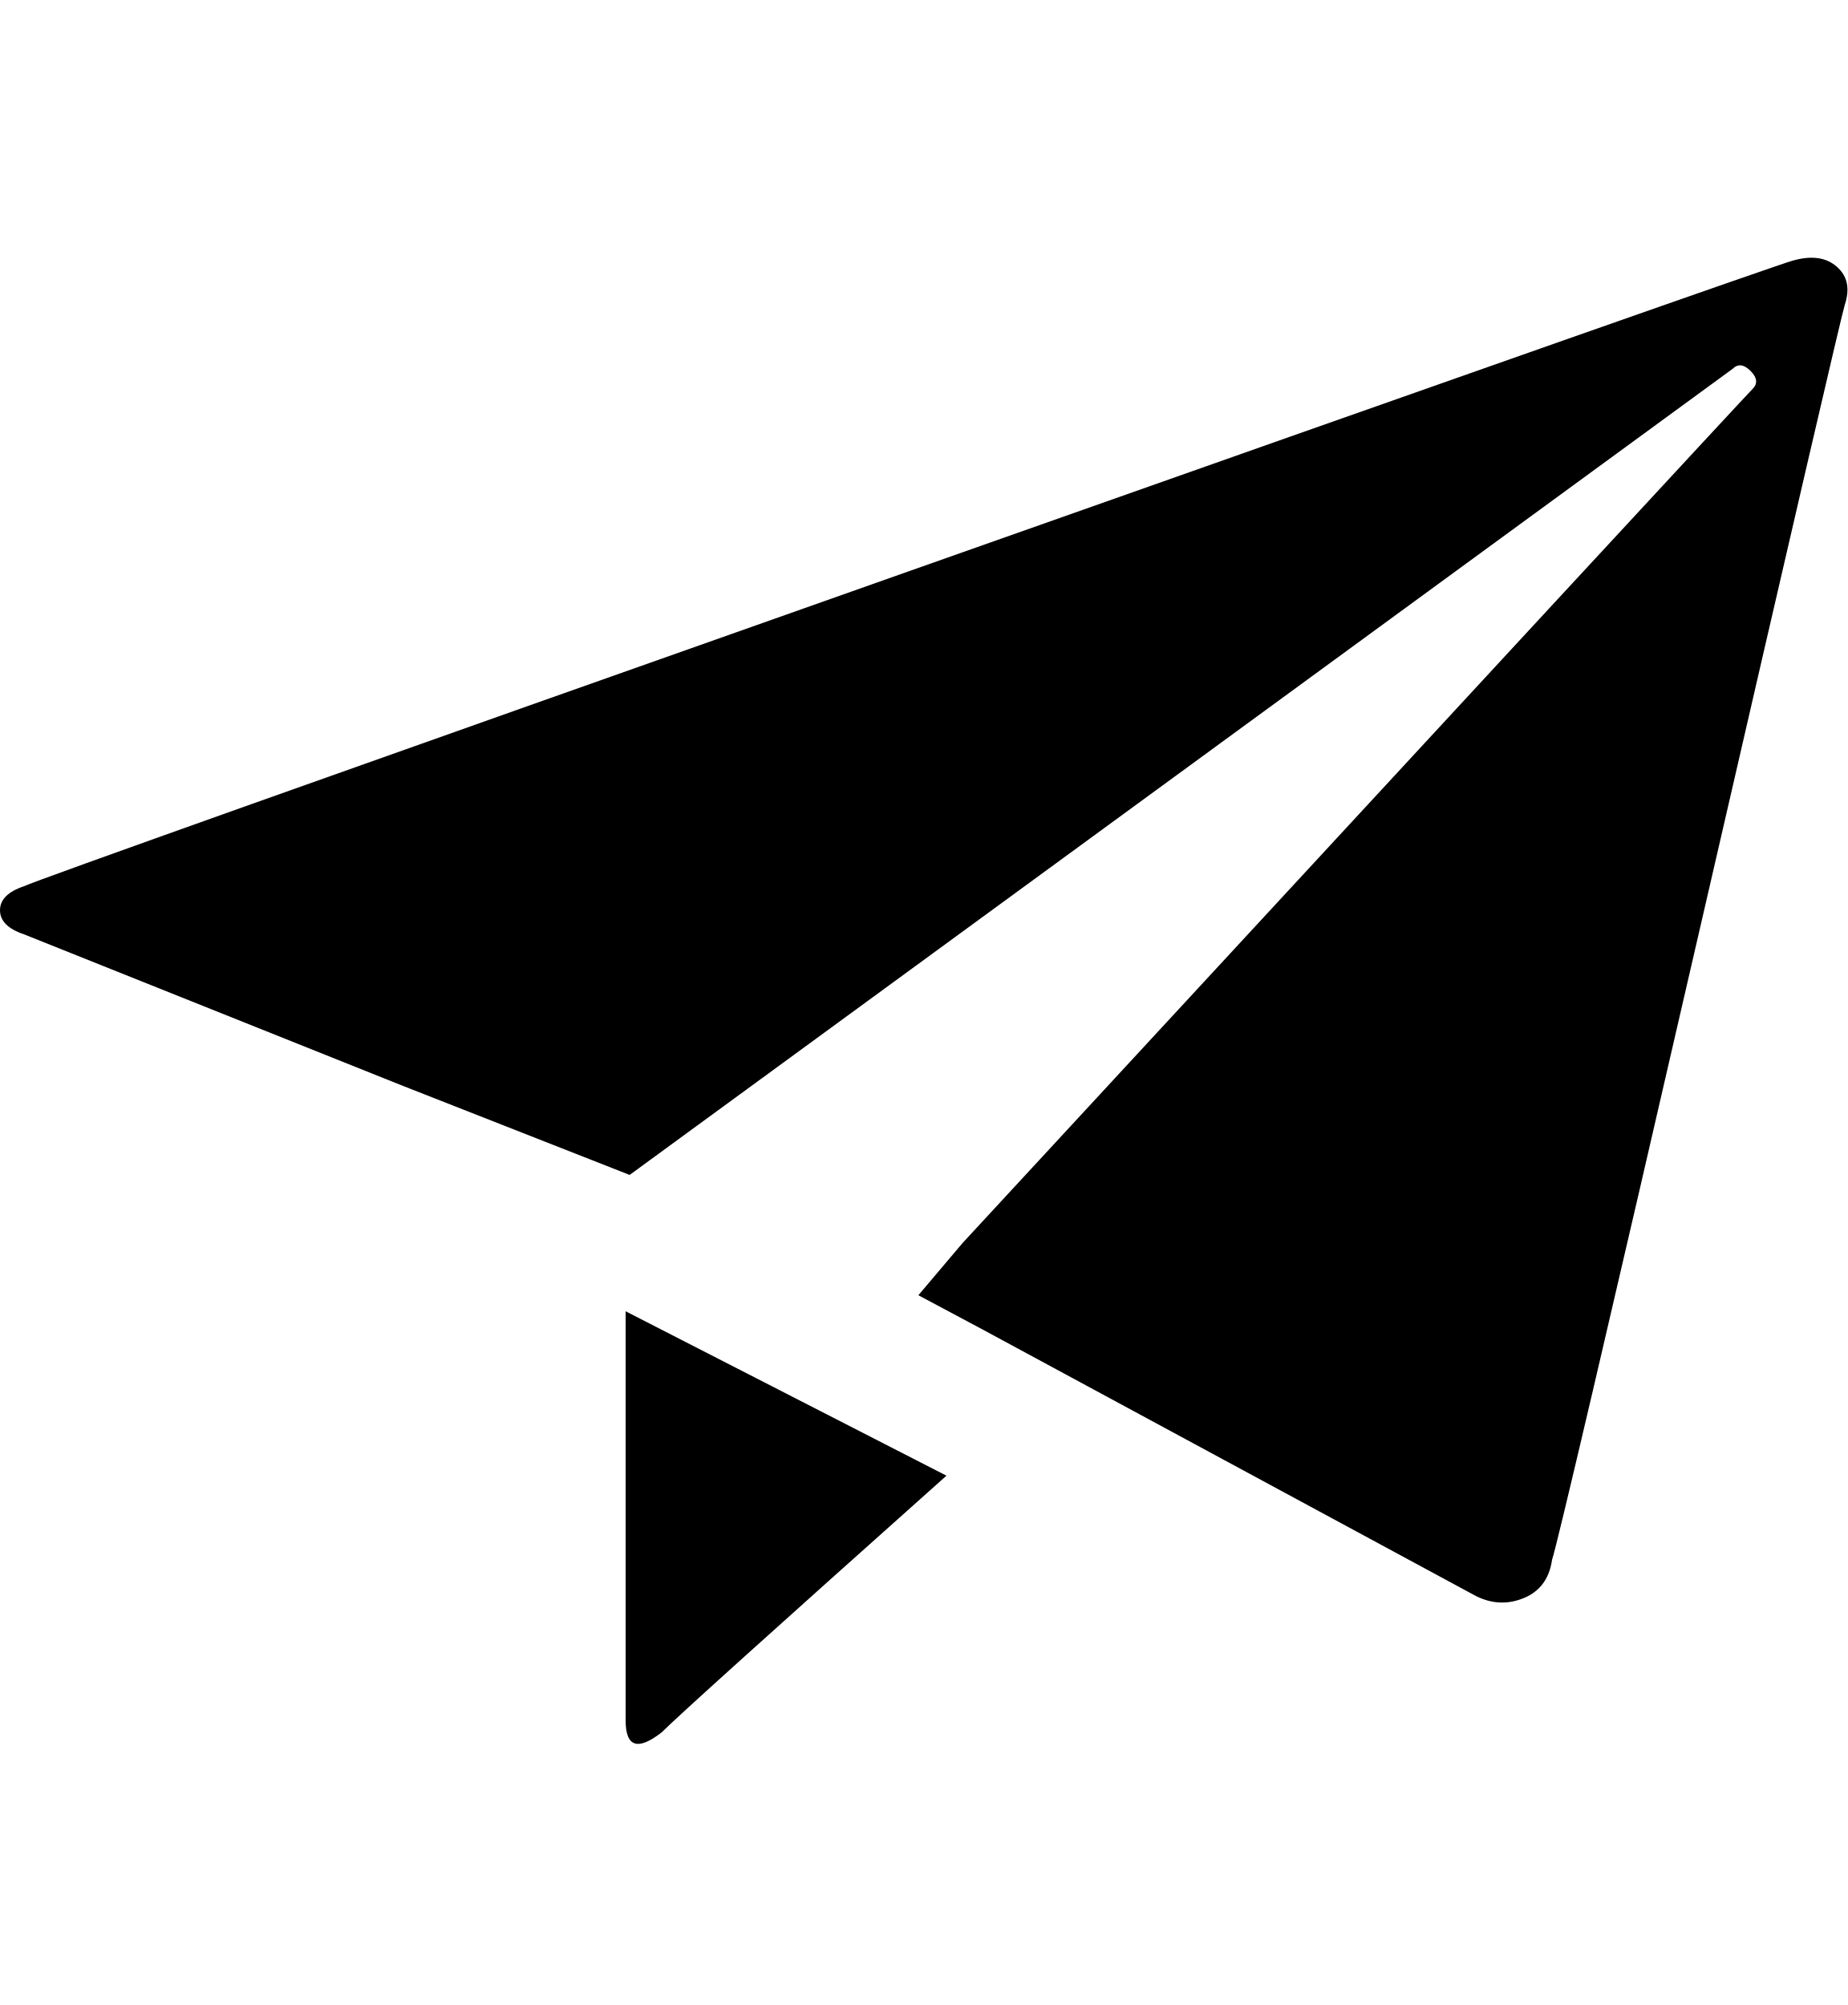
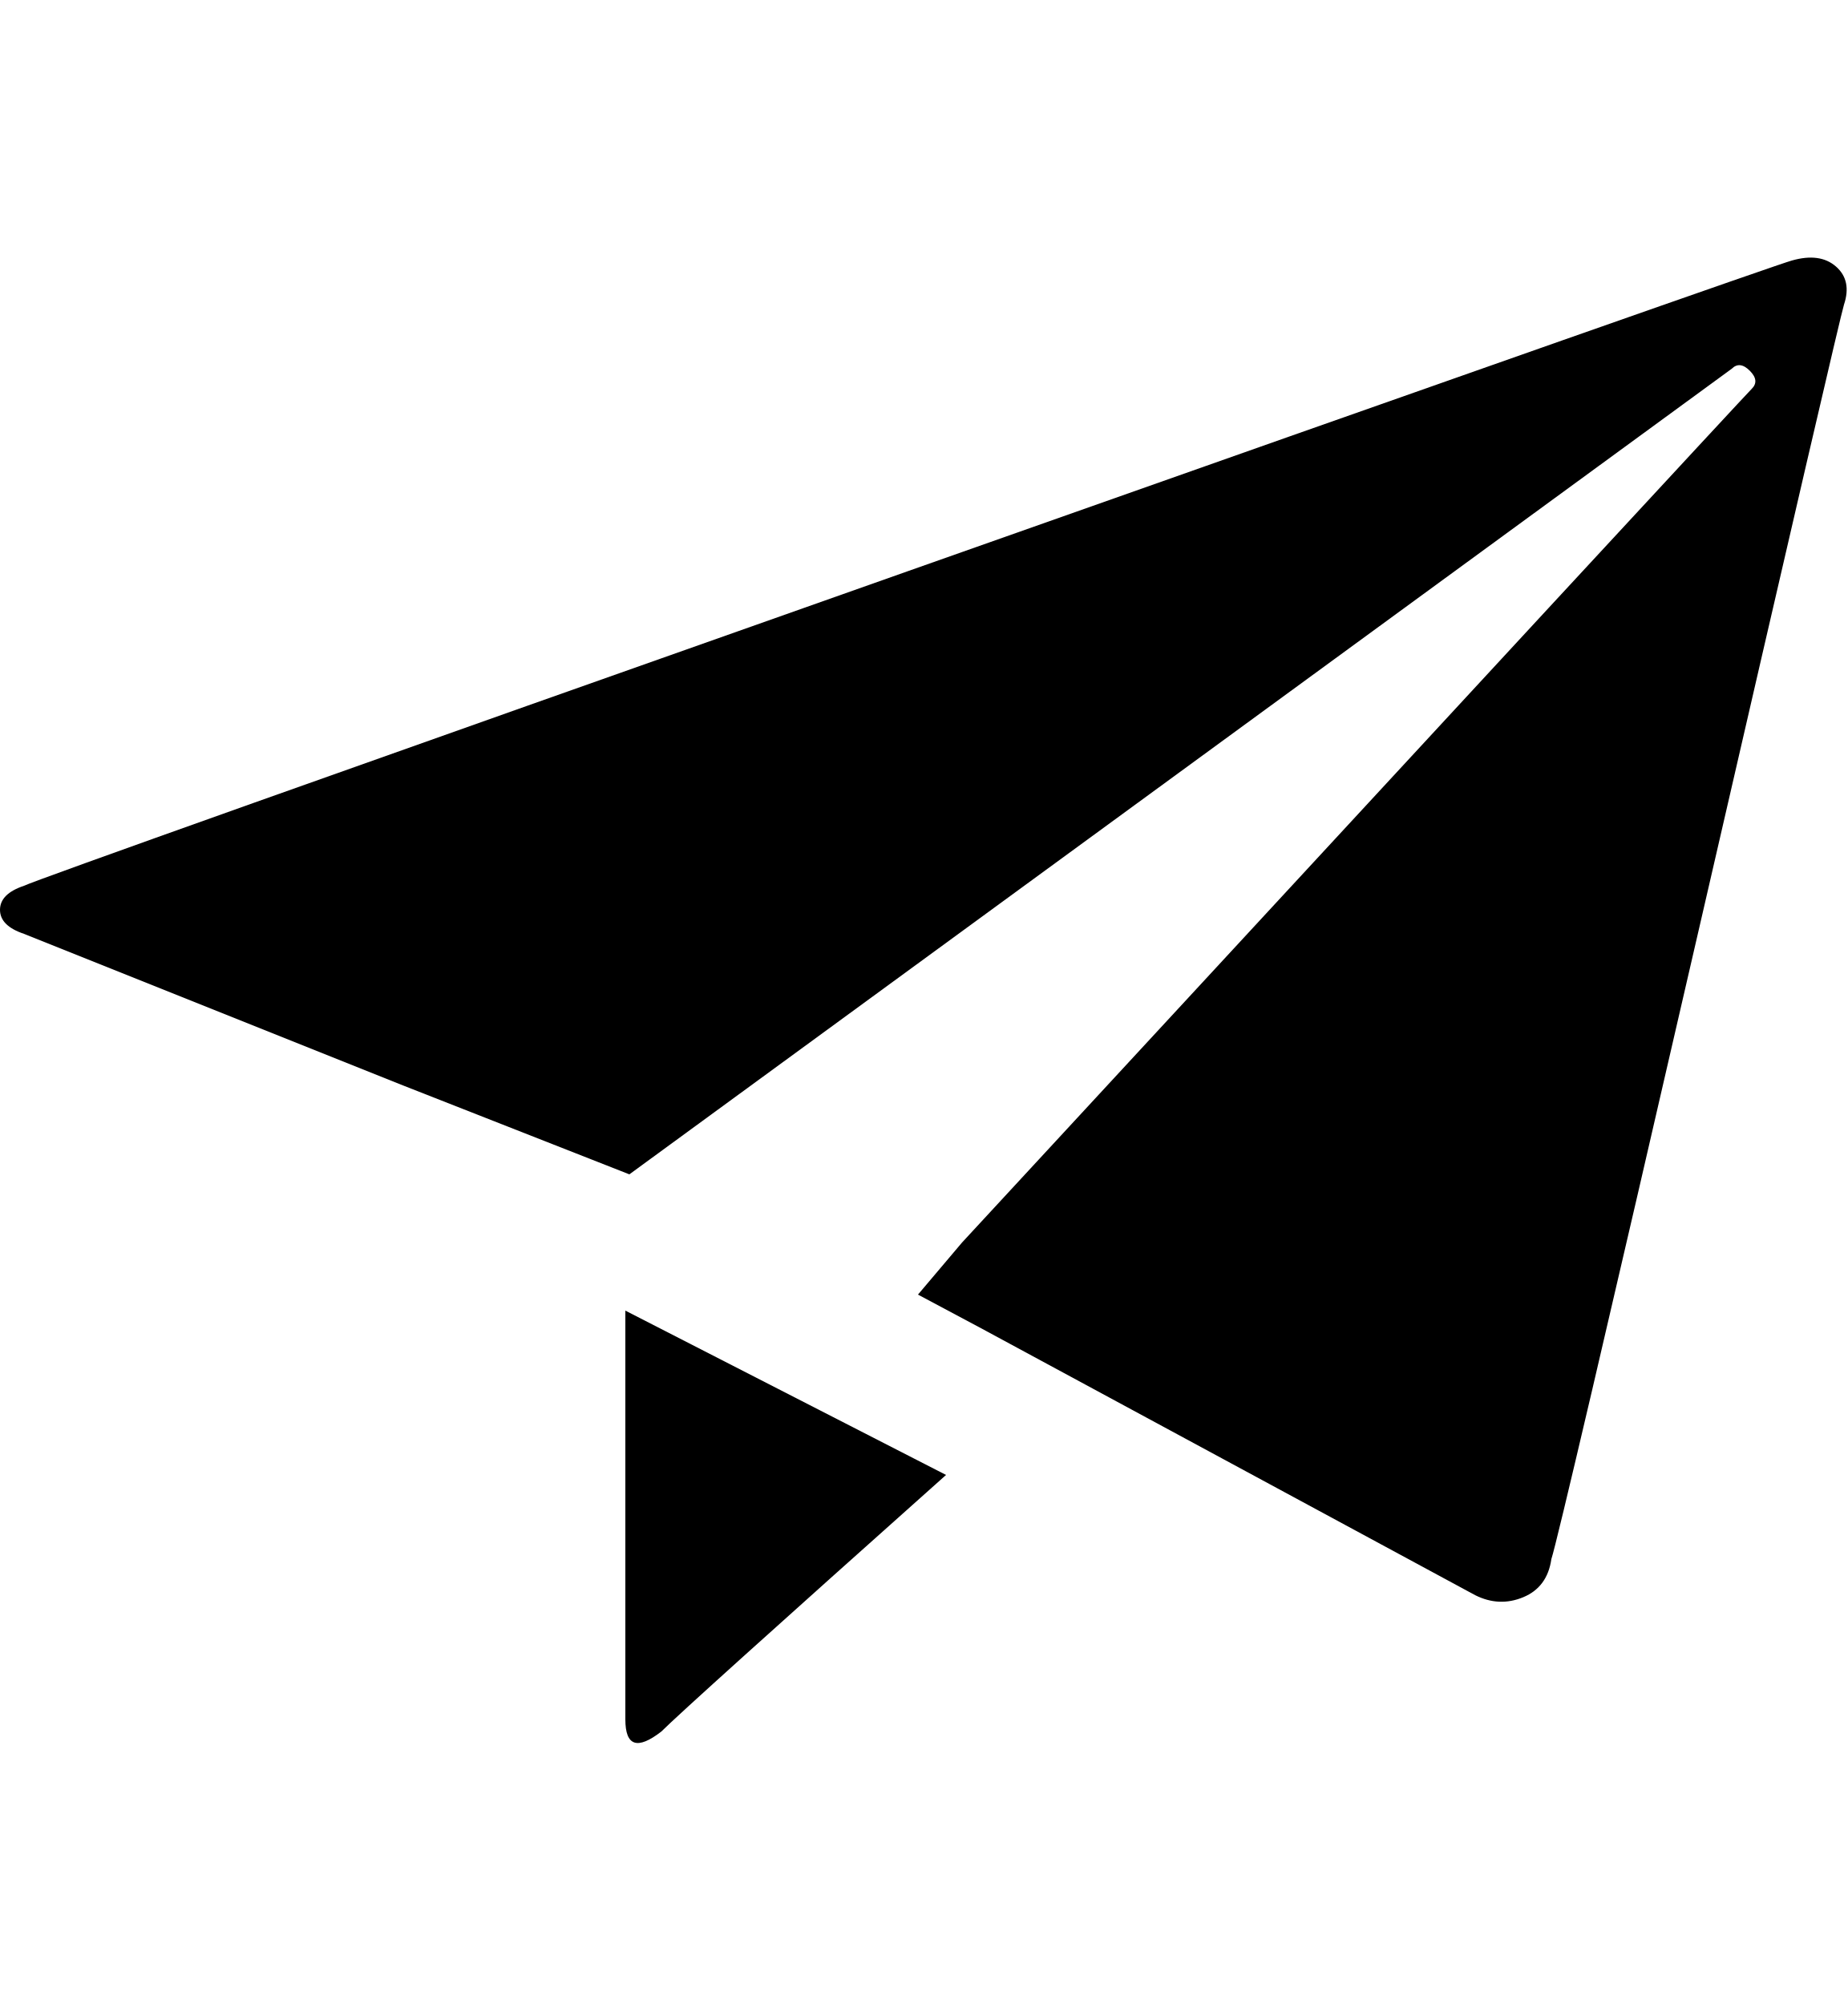
- <svg xmlns="http://www.w3.org/2000/svg" height="1000px" width="921.333px">
-   <g>
-     <path d="M894 130c9.333 -2.667 16.667 -1.667 22 3c5.333 4.667 6.667 11 4 19c-1.333 4 -25.333 107.333 -72 310c-46.667 202.667 -71.333 308 -74 316c-1.333 9.333 -6 15.667 -14 19c-8 3.333 -16 3 -24 -1c0 0 -248 -134 -248 -134c0 0 -30 -16 -30 -16c0 0 22 -26 22 -26c258.667 -280 390 -422 394 -426c2.667 -2.667 2.333 -5.667 -1 -9c-3.333 -3.333 -6.333 -3.667 -9 -1c0 0 -550 402 -550 402c0 0 -112 -44 -112 -44c0 0 -190 -76 -190 -76c-8 -2.667 -12 -6.667 -12 -12c0 -5.333 4 -9.333 12 -12c5.333 -2.667 152.333 -55 441 -157c288.667 -102 435.667 -153.667 441 -155c0 0 0 0 0 0m-582 728c0 0 0 -204 0 -204c0 0 160 82 160 82c-86.667 77.333 -134 120 -142 128c-12 9.333 -18 7.333 -18 -6c0 0 0 0 0 0" />
-   </g>
+ <svg xmlns="http://www.w3.org/2000/svg" height="1000" width="922">
+   <path d="M894 130q14-4 22 3t4 19q-2 6-72 310t-74 316q-2 14-14 19t-24-1l-248-134-30-16 22-26q388-420 394-426 4-4-1-9t-9-1l-550 402-112-44-190-76q-12-4-12-12t12-12q8-4 441-157t441-155zm-582 728l0-204l160 82q-130 116-142 128-18 14-18-6z" />
</svg>
